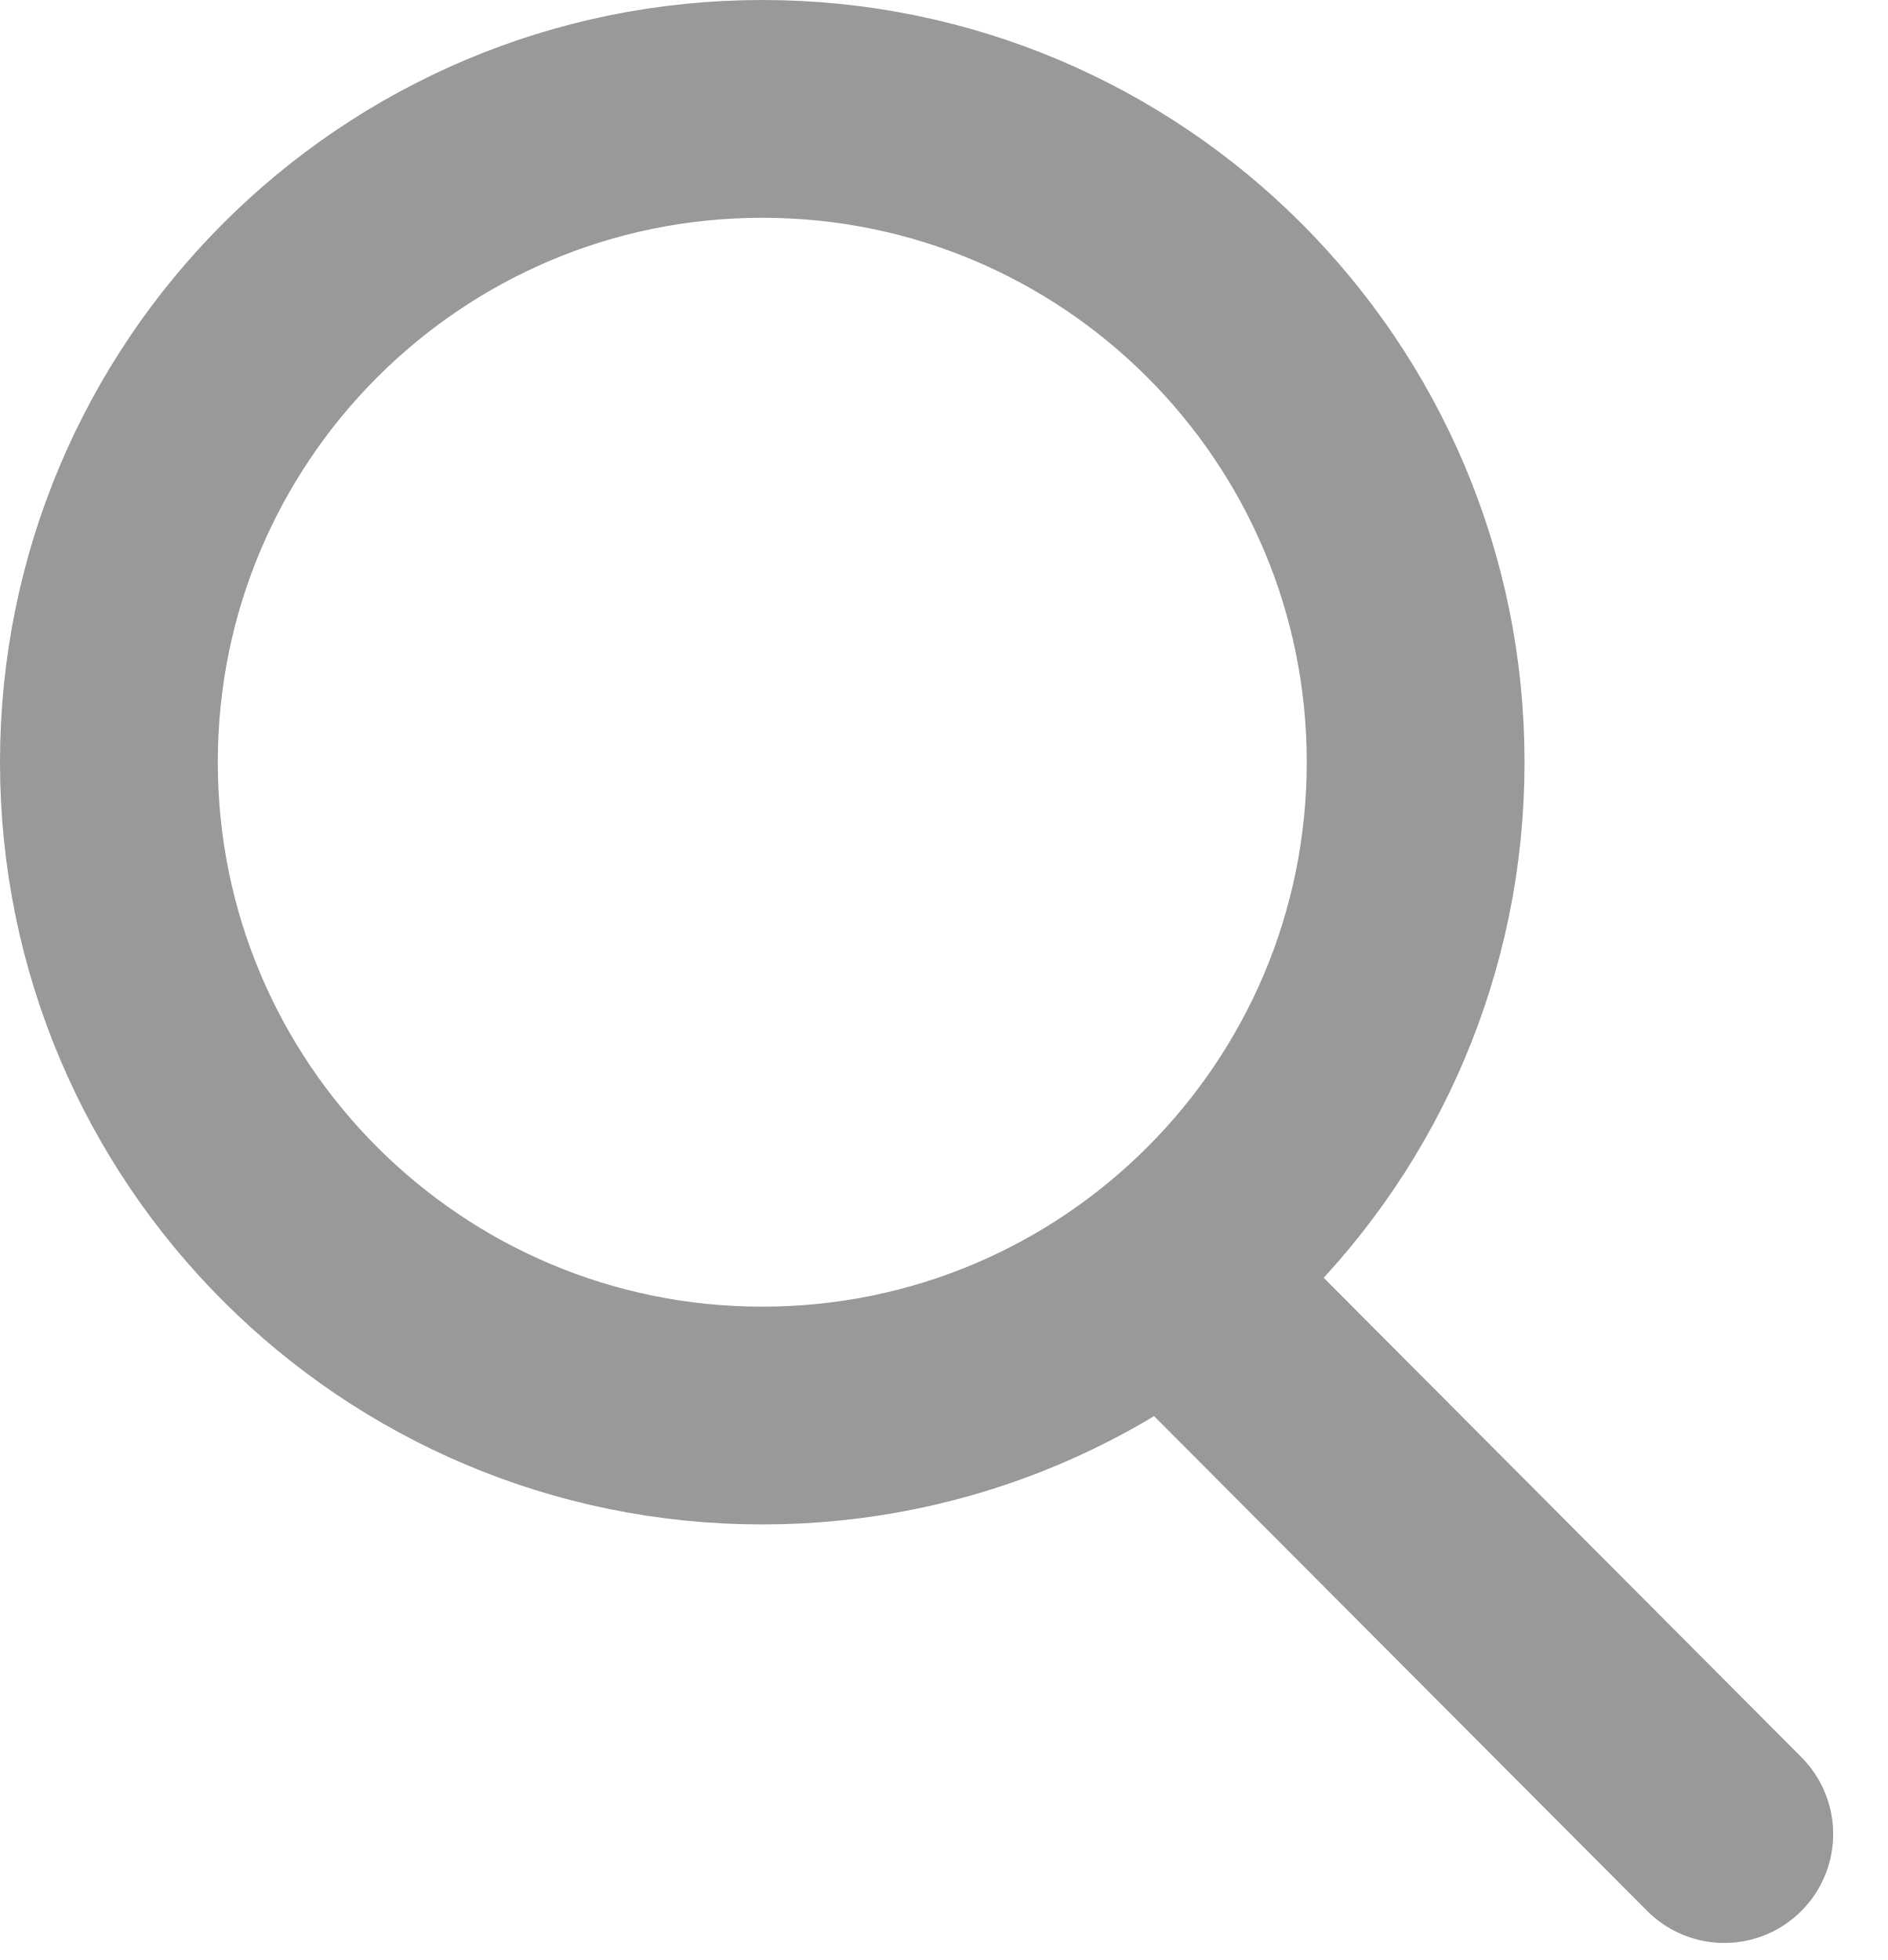
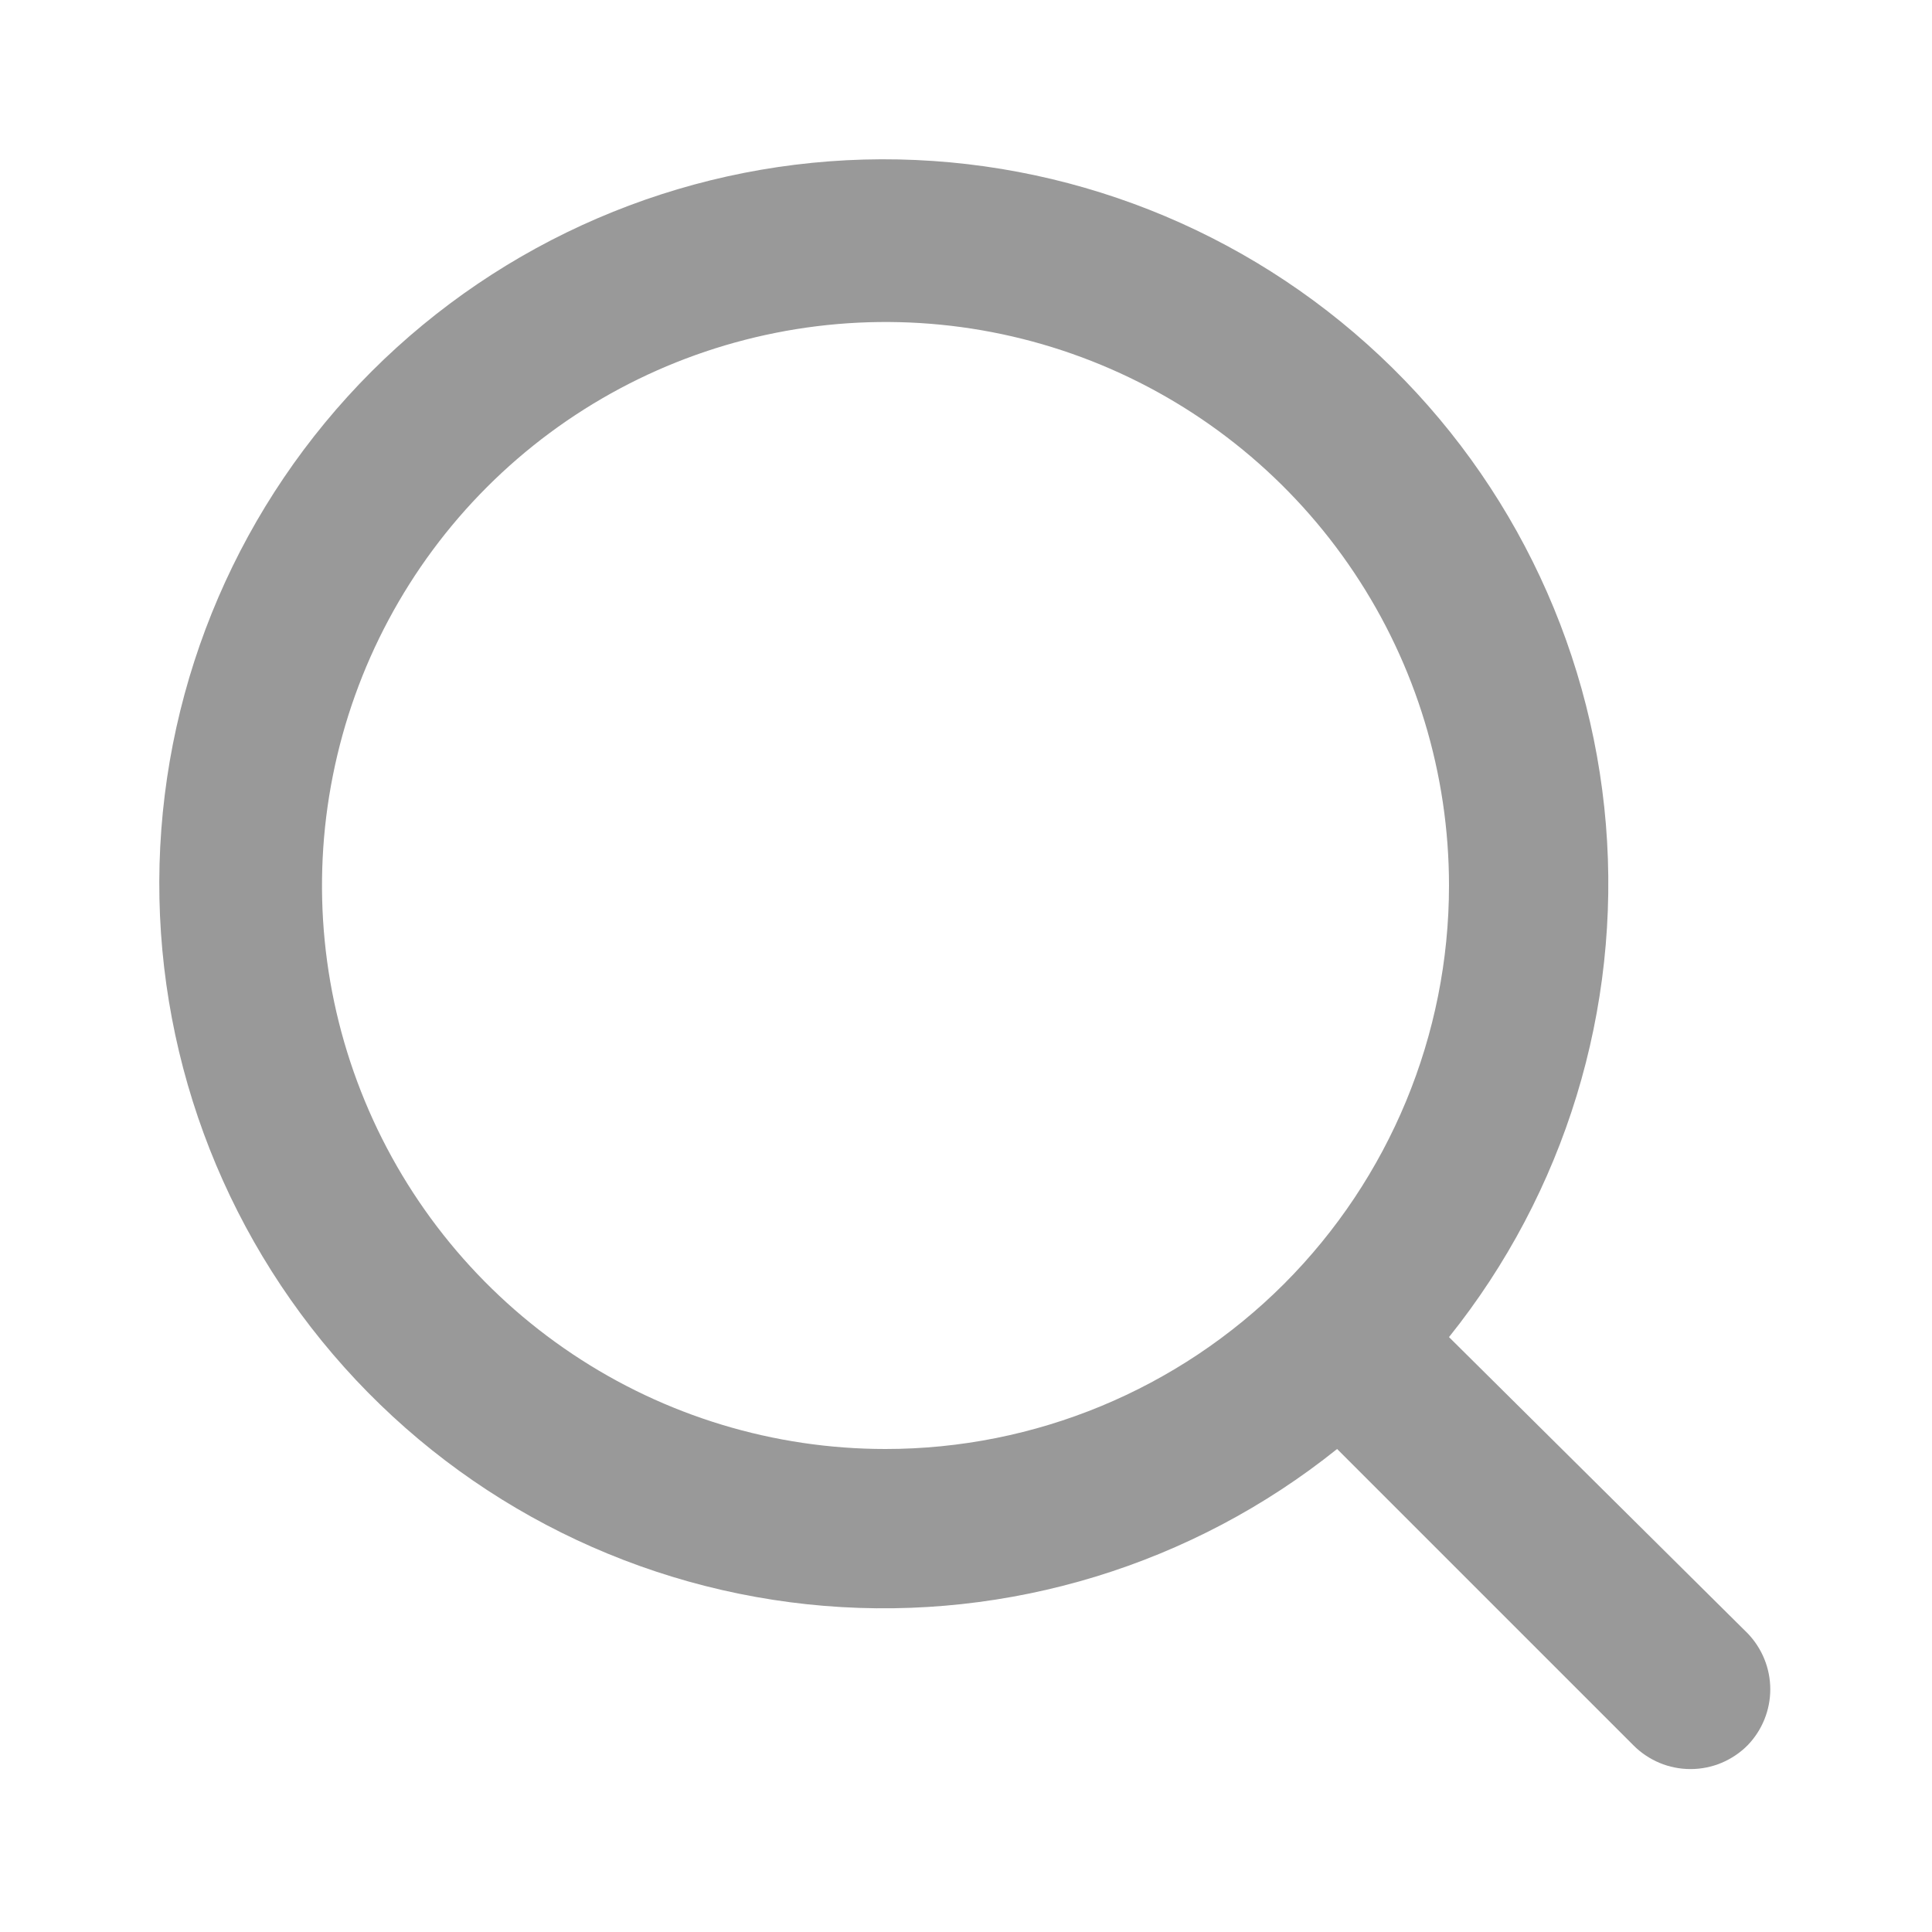
- <svg xmlns="http://www.w3.org/2000/svg" width="26" height="27" viewBox="0 0 26 27" fill="none">
-   <circle cx="10.5" cy="10.5" r="9" stroke="#999999" stroke-width="3" />
-   <path d="M16.248 17.735L23.751 25.265" stroke="#999999" stroke-width="3" stroke-linecap="round" stroke-linejoin="round" />
+ <svg xmlns="http://www.w3.org/2000/svg" width="24" height="24" viewBox="0 0 24 24" fill="none">
+   <path d="M21.71 20.29L18 16.61C19.44 14.814 20.137 12.535 19.949 10.241C19.76 7.947 18.7 5.813 16.985 4.277C15.271 2.741 13.034 1.92 10.733 1.982C8.432 2.045 6.243 2.988 4.615 4.615C2.988 6.243 2.045 8.432 1.982 10.733C1.92 13.034 2.741 15.271 4.277 16.985C5.813 18.7 7.947 19.76 10.241 19.949C12.535 20.137 14.814 19.44 16.61 18L20.29 21.68C20.383 21.774 20.494 21.848 20.615 21.899C20.737 21.95 20.868 21.976 21 21.976C21.132 21.976 21.263 21.95 21.385 21.899C21.506 21.848 21.617 21.774 21.71 21.68C21.89 21.494 21.991 21.244 21.991 20.985C21.991 20.726 21.89 20.477 21.71 20.29ZM11 18C9.616 18 8.262 17.59 7.111 16.82C5.96 16.051 5.063 14.958 4.533 13.679C4.003 12.4 3.864 10.992 4.135 9.634C4.405 8.277 5.071 7.029 6.05 6.05C7.029 5.071 8.277 4.405 9.634 4.135C10.992 3.864 12.4 4.003 13.679 4.533C14.958 5.063 16.051 5.96 16.82 7.111C17.59 8.262 18 9.616 18 11C18 12.857 17.262 14.637 15.95 15.95C14.637 17.262 12.857 18 11 18Z" fill="#999999" />
</svg>
